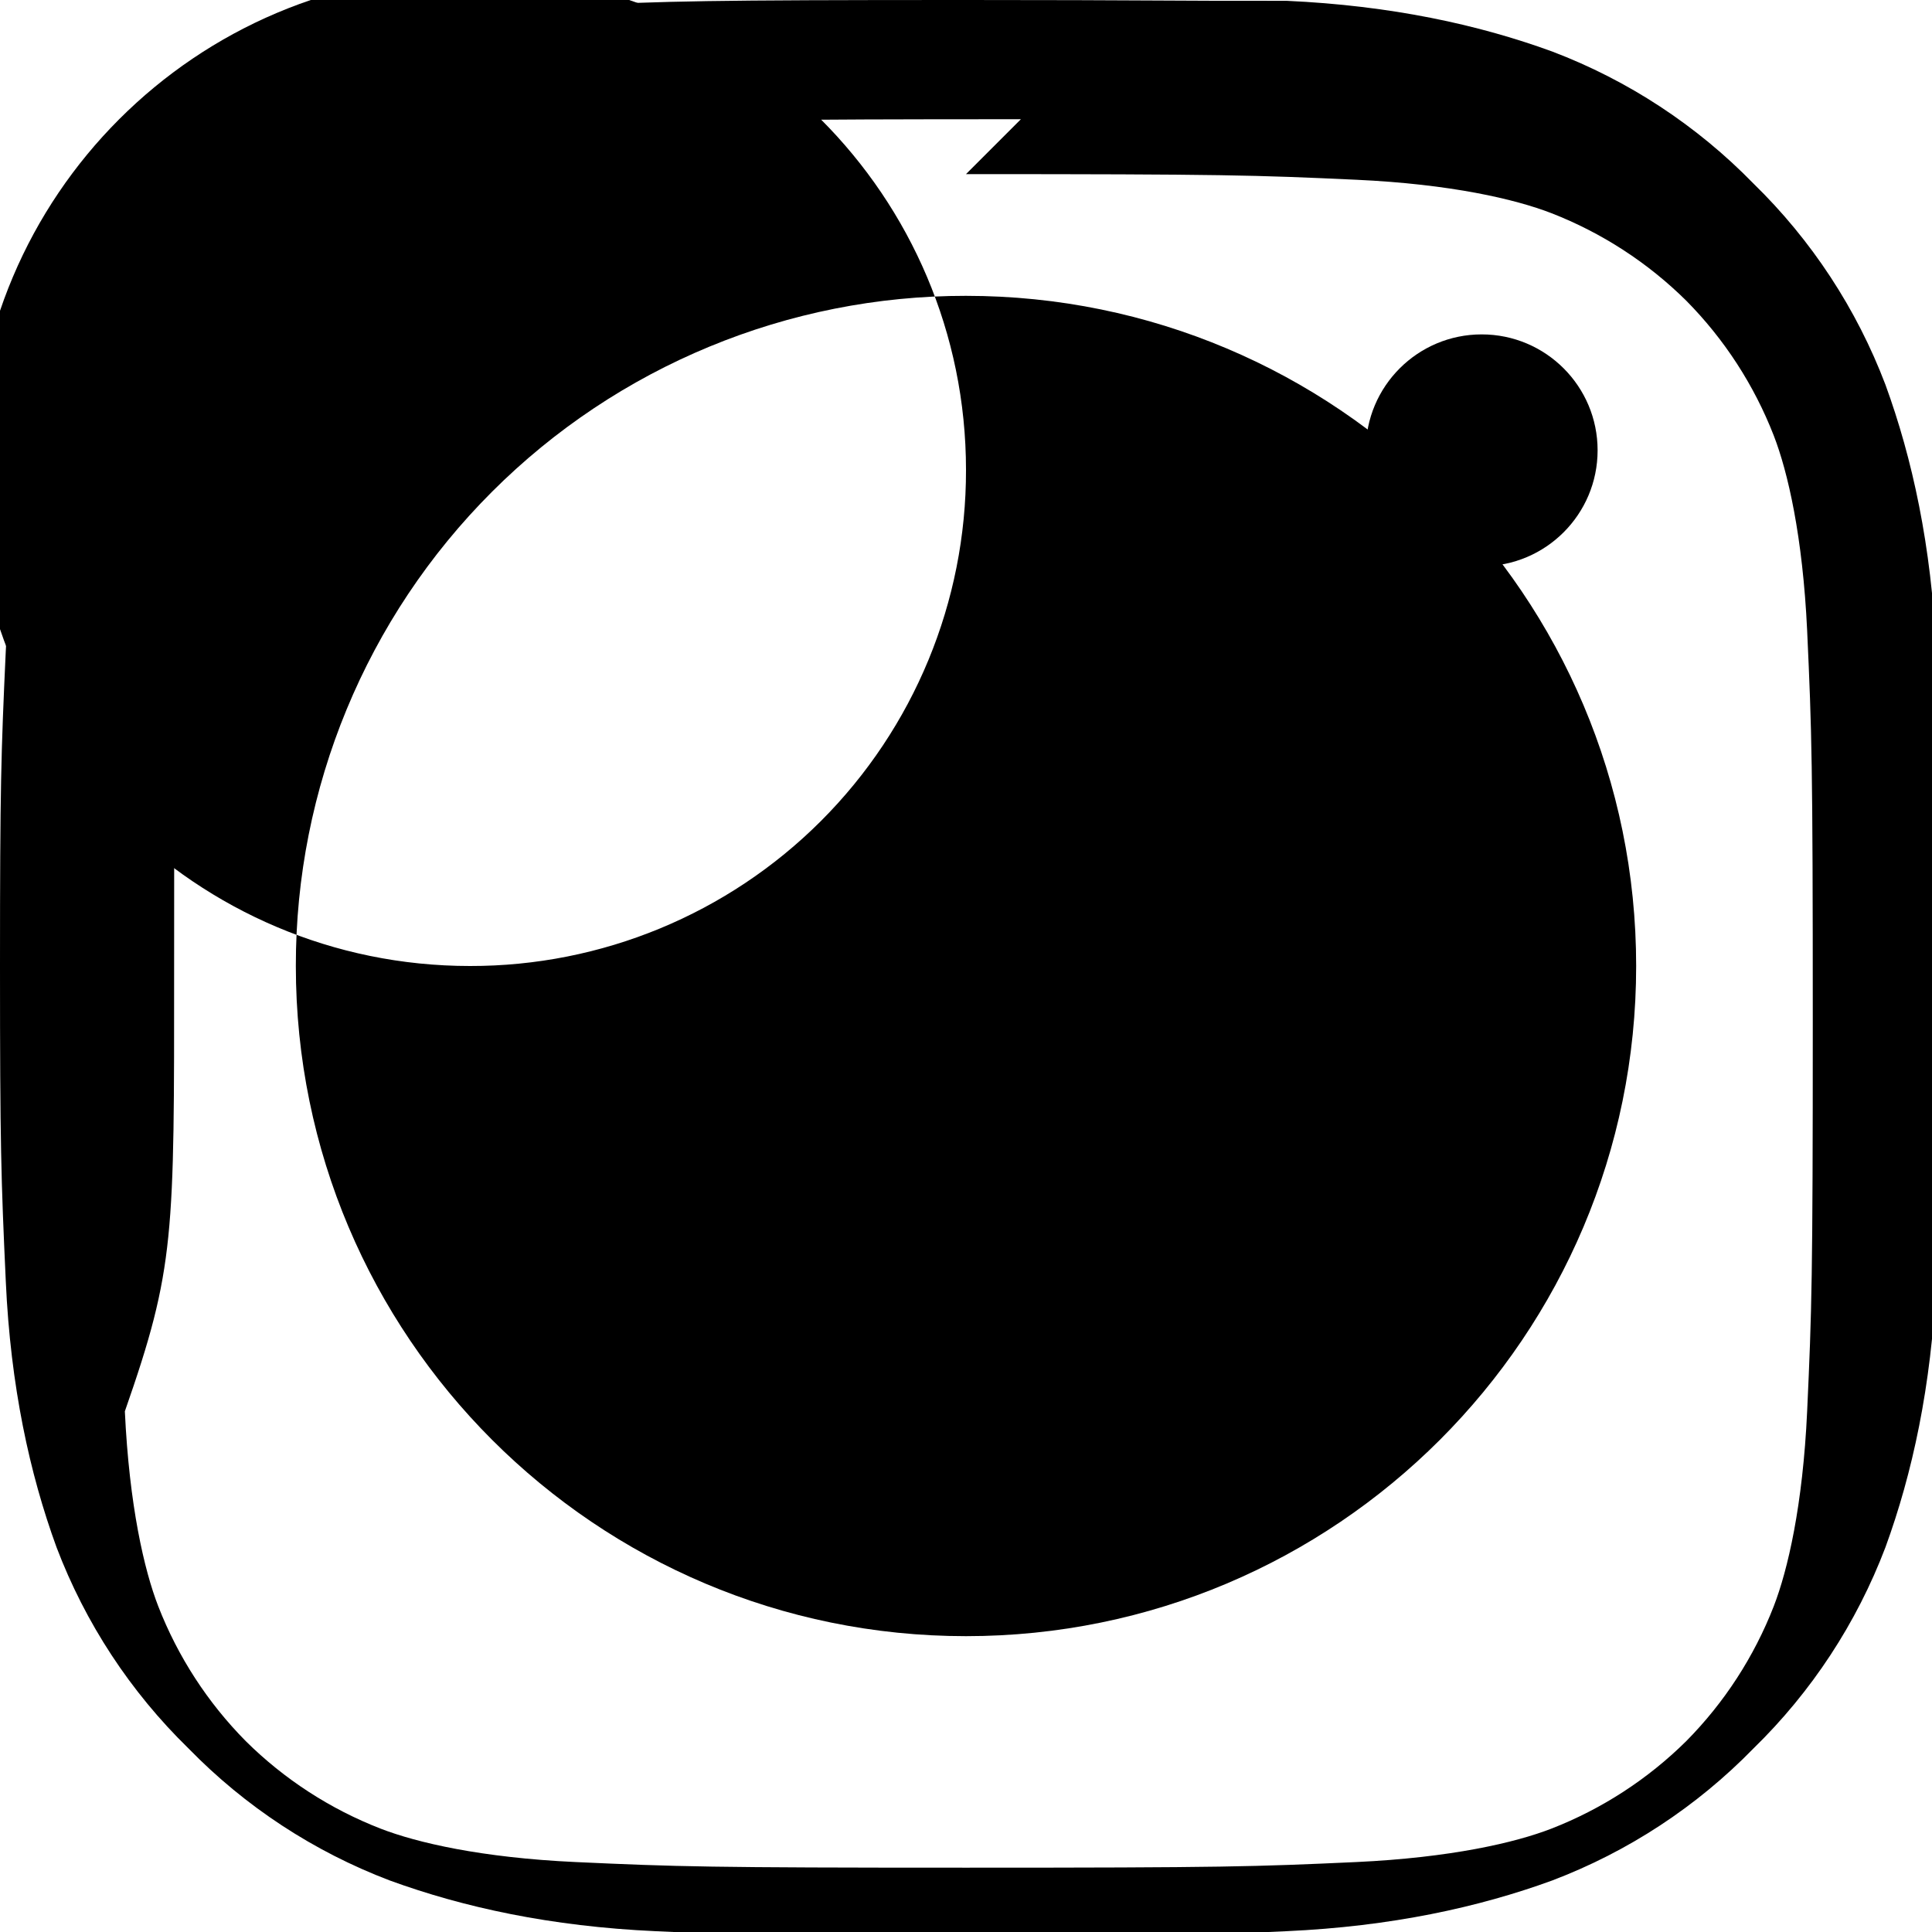
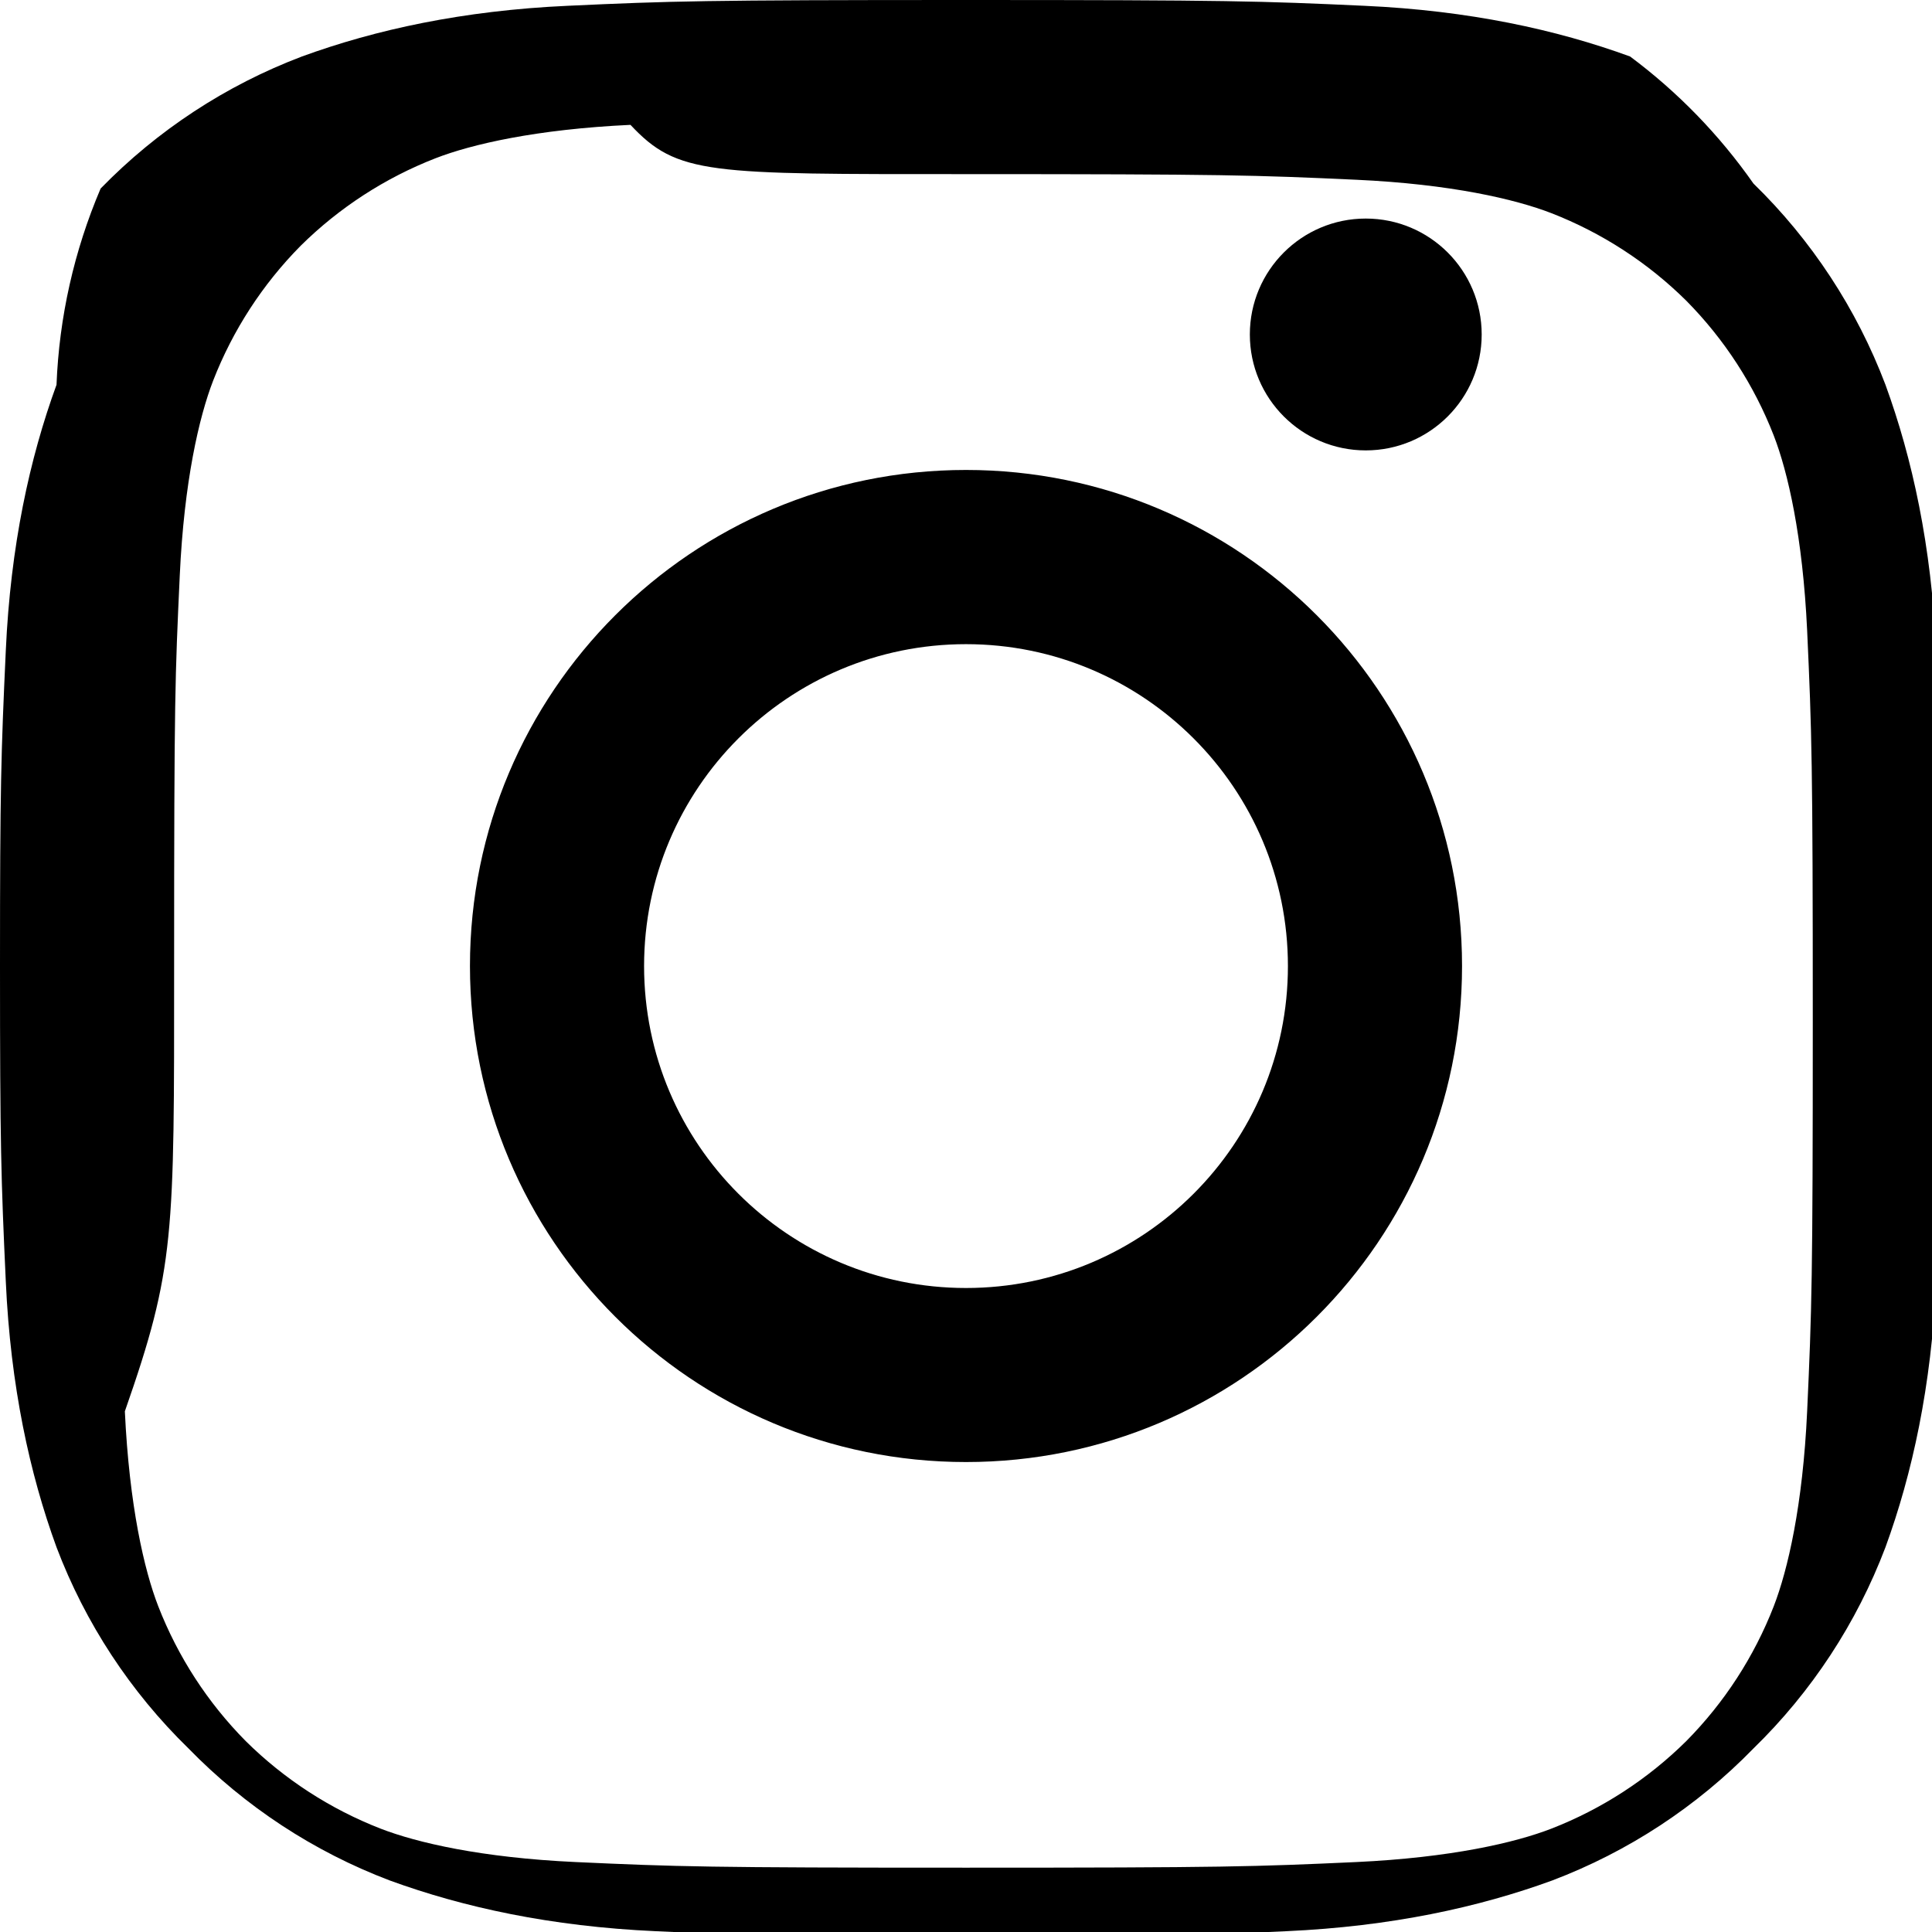
- <svg xmlns="http://www.w3.org/2000/svg" width="24" height="24" viewBox="0 0 24 24" fill="black">
-   <path d="M12 2.163c3.204 0 3.584.012 4.85.07 1.17.054 1.97.24 2.422.415a4.92 4.92 0 011.675 1.087 4.92 4.92 0 011.087 1.675c.175.451.36 1.251.415 2.422.058 1.266.07 1.645.07 4.85s-.012 3.584-.07 4.85c-.054 1.17-.24 1.97-.415 2.422a4.92 4.92 0 01-1.087 1.675 4.92 4.92 0 01-1.675 1.087c-.451.175-1.251.36-2.422.415-1.266.058-1.645.07-4.85.07s-3.584-.012-4.85-.07c-1.17-.054-1.97-.24-2.422-.415a4.902 4.902 0 01-1.675-1.087 4.92 4.92 0 01-1.087-1.675c-.175-.451-.36-1.251-.415-2.422C2.175 15.746 2.163 15.367 2.163 12s.012-3.584.07-4.85c.054-1.17.24-1.97.415-2.422a4.92 4.92 0 011.087-1.675 4.92 4.92 0 011.675-1.087c.451-.175 1.251-.36 2.422-.415 1.266-.058 1.645-.07 4.85-.07zm0-2.163C8.741 0 8.332.013 7.052.072 5.75.131 4.665.368 3.75.702a6.92 6.92 0 00-2.5 1.64A6.92 6.92 0 00.702 4.78c-.334.915-.571 2-.63 3.302C.013 9.362 0 9.771 0 12c0 2.229.013 2.638.072 3.918.059 1.302.296 2.387.63 3.302a6.92 6.92 0 001.64 2.5 6.92 6.92 0 002.5 1.64c.915.334 2 .571 3.302.63 1.28.059 1.689.072 3.918.072s2.638-.013 3.918-.072c1.302-.059 2.387-.296 3.302-.63a6.92 6.92 0 002.5-1.64 6.92 6.92 0 001.64-2.5c.334-.915.571-2 .63-3.302.059-1.28.072-1.689.072-3.918s-.013-2.638-.072-3.918c-.059-1.302-.296-2.387-.63-3.302a6.92 6.92 0 00-1.64-2.5 6.92 6.92 0 00-2.5-1.64c-.915-.334-2-.571-3.302-.63C14.638.013 14.229 0 12 0z" />
-   <path d="M12 5.838A6.162 6.162 0 105.838 12 6.151 6.151 0 0012 5.838m0-2.163A8.325 8.325 0 113.675 12 8.315 8.315 0 0112 3.675z" />
-   <circle cx="18.406" cy="5.594" r="1.44" />
+ <svg xmlns="http://www.w3.org/2000/svg" role="img" viewBox="0 0 24 24" fill="black">
+   <path d="M12 2.163c3.204 0 3.584.012 4.85.07 1.17.054 1.97.24 2.422.415a4.92 4.92 0 0 1 1.675 1.087 4.92 4.92 0 0 1 1.087 1.675c.175.451.36 1.251.415 2.422.058 1.266.07 1.645.07 4.85s-.012 3.584-.07 4.85c-.054 1.17-.24 1.97-.415 2.422a4.92 4.92 0 0 1-1.087 1.675 4.92 4.92 0 0 1-1.675 1.087c-.451.175-1.251.36-2.422.415-1.266.058-1.645.07-4.85.07s-3.584-.012-4.85-.07c-1.17-.054-1.97-.24-2.422-.415a4.92 4.92 0 0 1-1.675-1.087 4.92 4.92 0 0 1-1.087-1.675c-.175-.451-.36-1.251-.415-2.422C2.175 15.746 2.163 15.367 2.163 12s.012-3.584.07-4.85c.054-1.17.24-1.97.415-2.422a4.92 4.92 0 0 1 1.087-1.675 4.92 4.92 0 0 1 1.675-1.087c.451-.175 1.251-.36 2.422-.415C8.416 2.175 8.796 2.163 12 2.163zm0-2.163C8.741 0 8.332.013 7.052.072 5.75.131 4.665.368 3.75.702a6.906 6.906 0 0 0-2.5 1.64A6.906 6.906 0 0 0 .702 4.78C.368 5.695.131 6.78.072 8.082.013 9.362 0 9.771 0 12c0 2.229.013 2.638.072 3.918.059 1.302.296 2.387.63 3.302a6.906 6.906 0 0 0 1.64 2.5 6.906 6.906 0 0 0 2.5 1.64c.915.334 2 .571 3.302.63 1.28.059 1.689.072 3.918.072s2.638-.013 3.918-.072c1.302-.059 2.387-.296 3.302-.63a6.906 6.906 0 0 0 2.5-1.64 6.906 6.906 0 0 0 1.64-2.5c.334-.915.571-2 .63-3.302.059-1.28.072-1.689.072-3.918s-.013-2.638-.072-3.918c-.059-1.302-.296-2.387-.63-3.302a6.906 6.906 0 0 0-1.64-2.5A6.906 6.906 0 0 0 20.25.702c-.915-.334-2-.571-3.302-.63C15.667.013 15.259 0 12 0zm0 5.838a6.162 6.162 0 1 0 0 12.324A6.162 6.162 0 0 0 12 5.838zm0 10.162a3.999 3.999 0 1 1 0-7.998 3.999 3.999 0 0 1 0 7.998zm6.406-11.845a1.44 1.44 0 1 1-2.88 0 1.44 1.44 0 0 1 2.88 0z" />
</svg>
